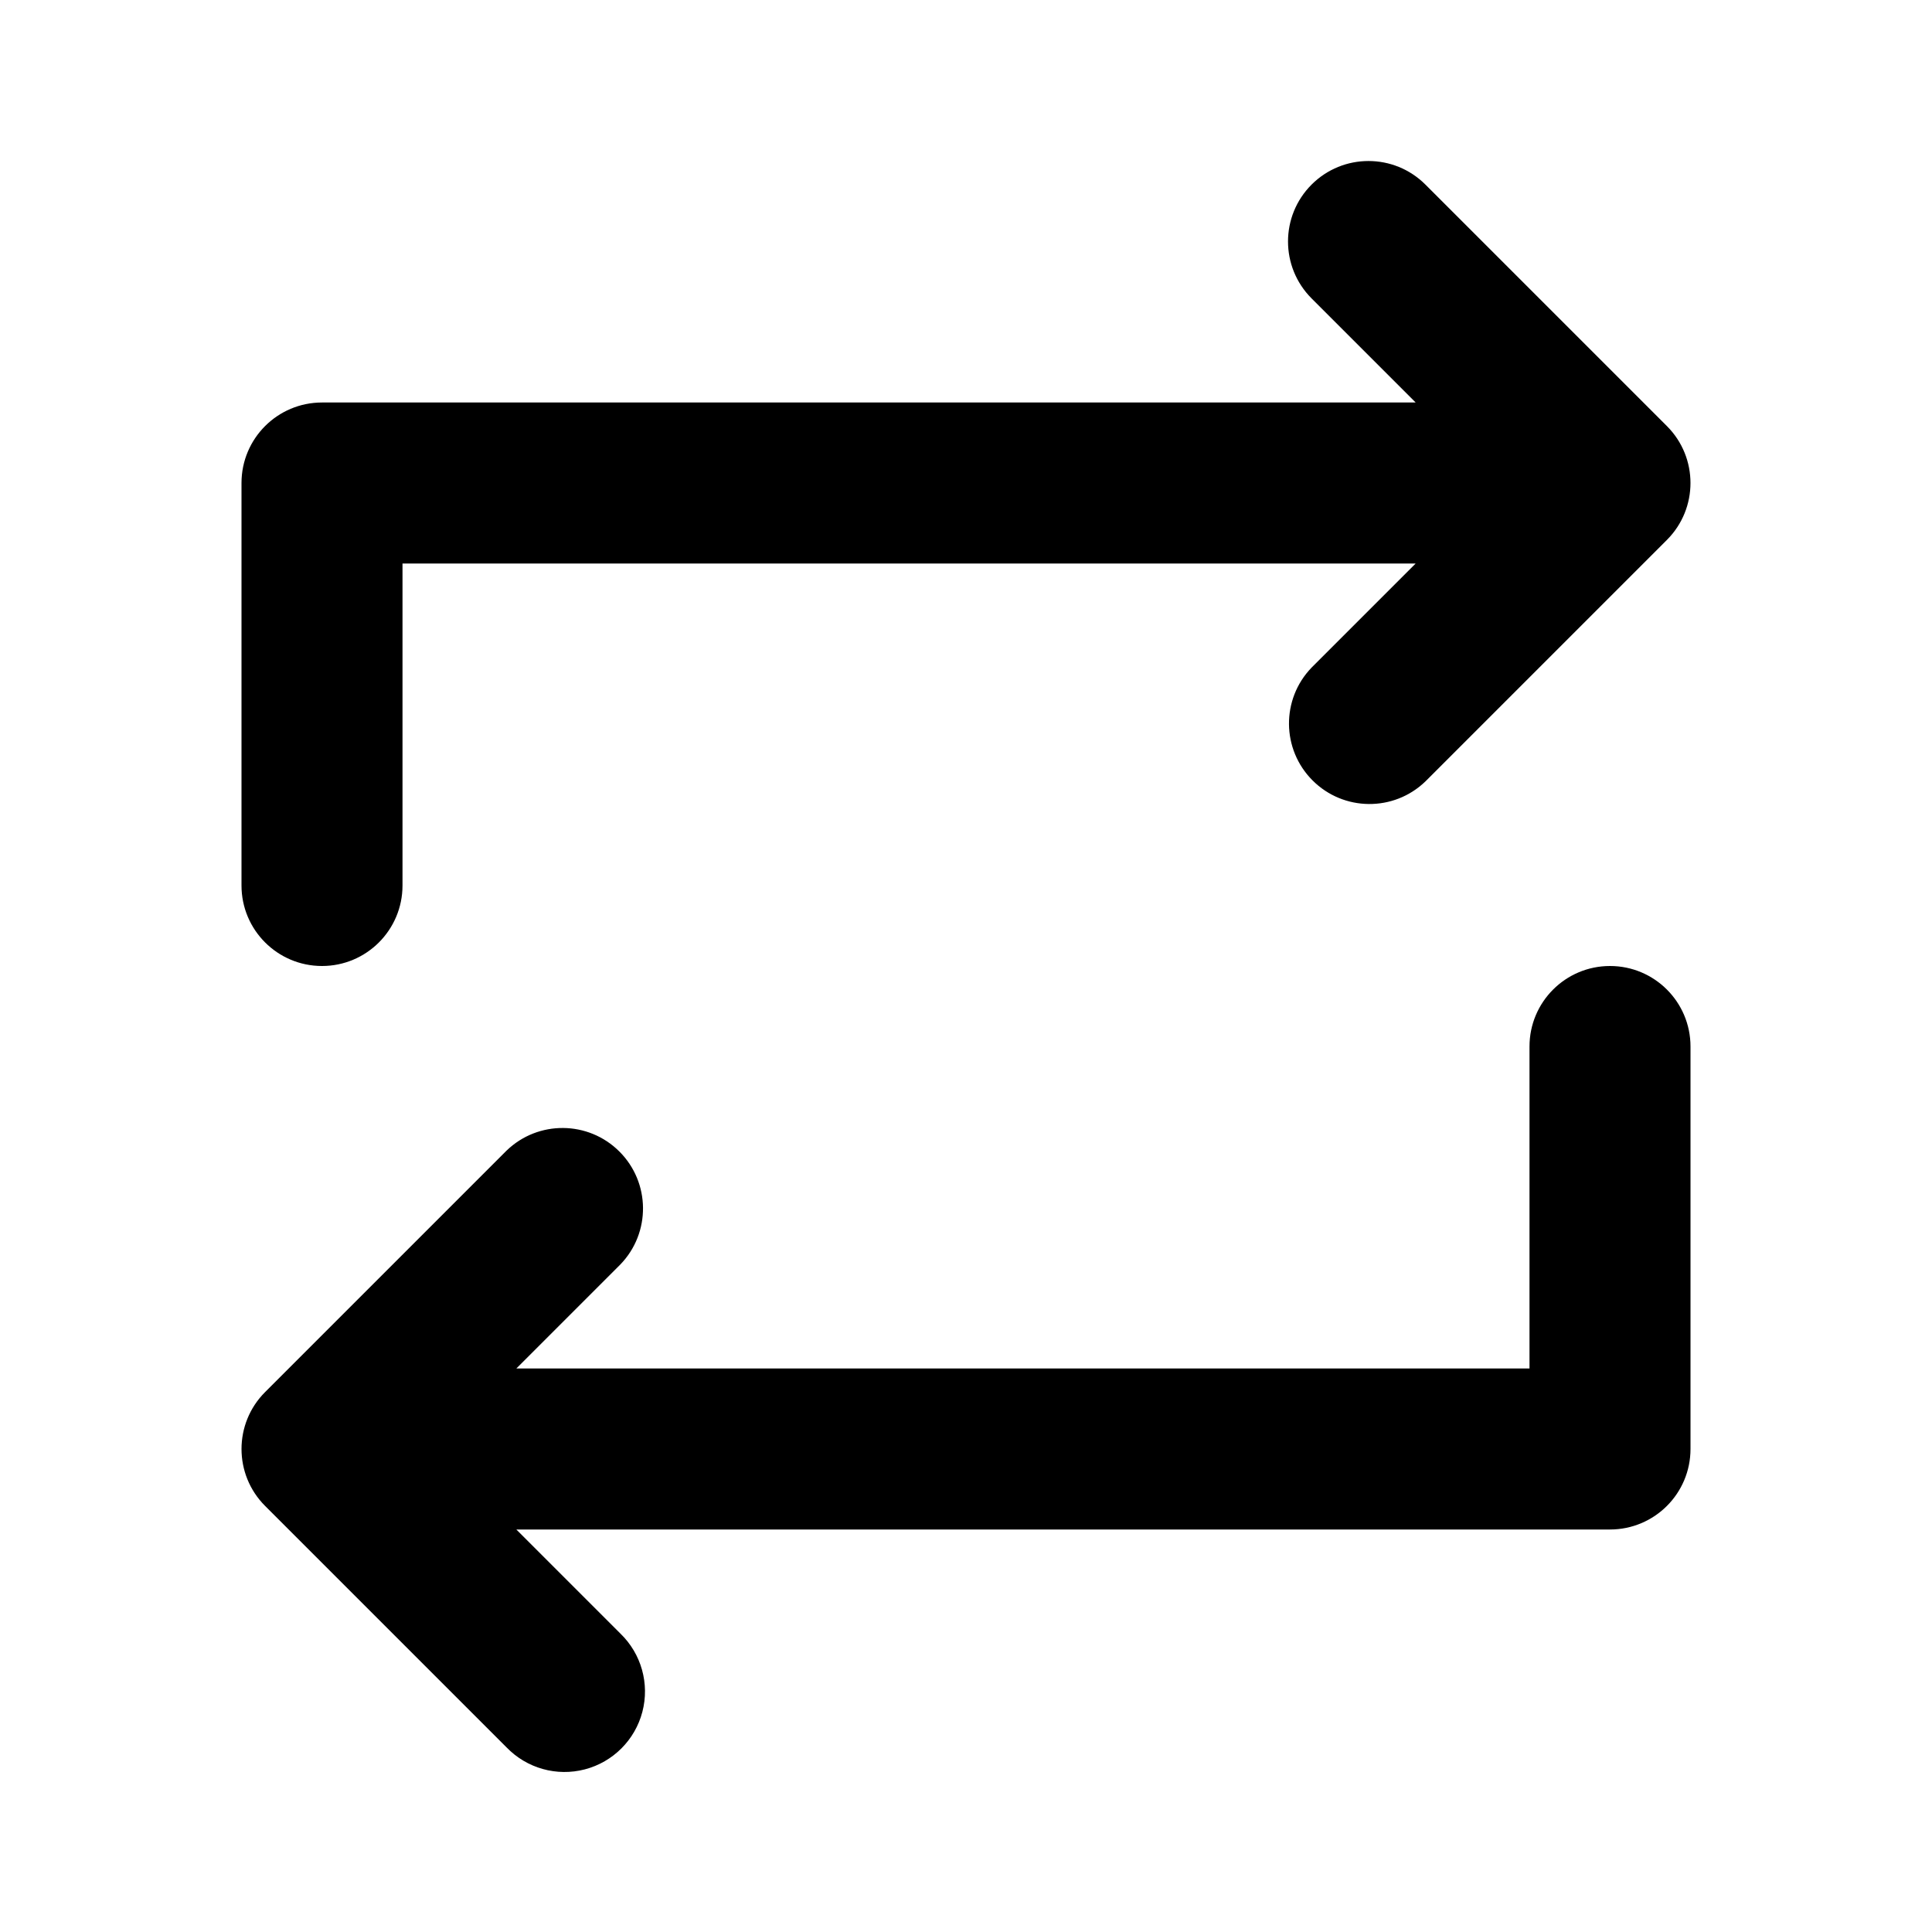
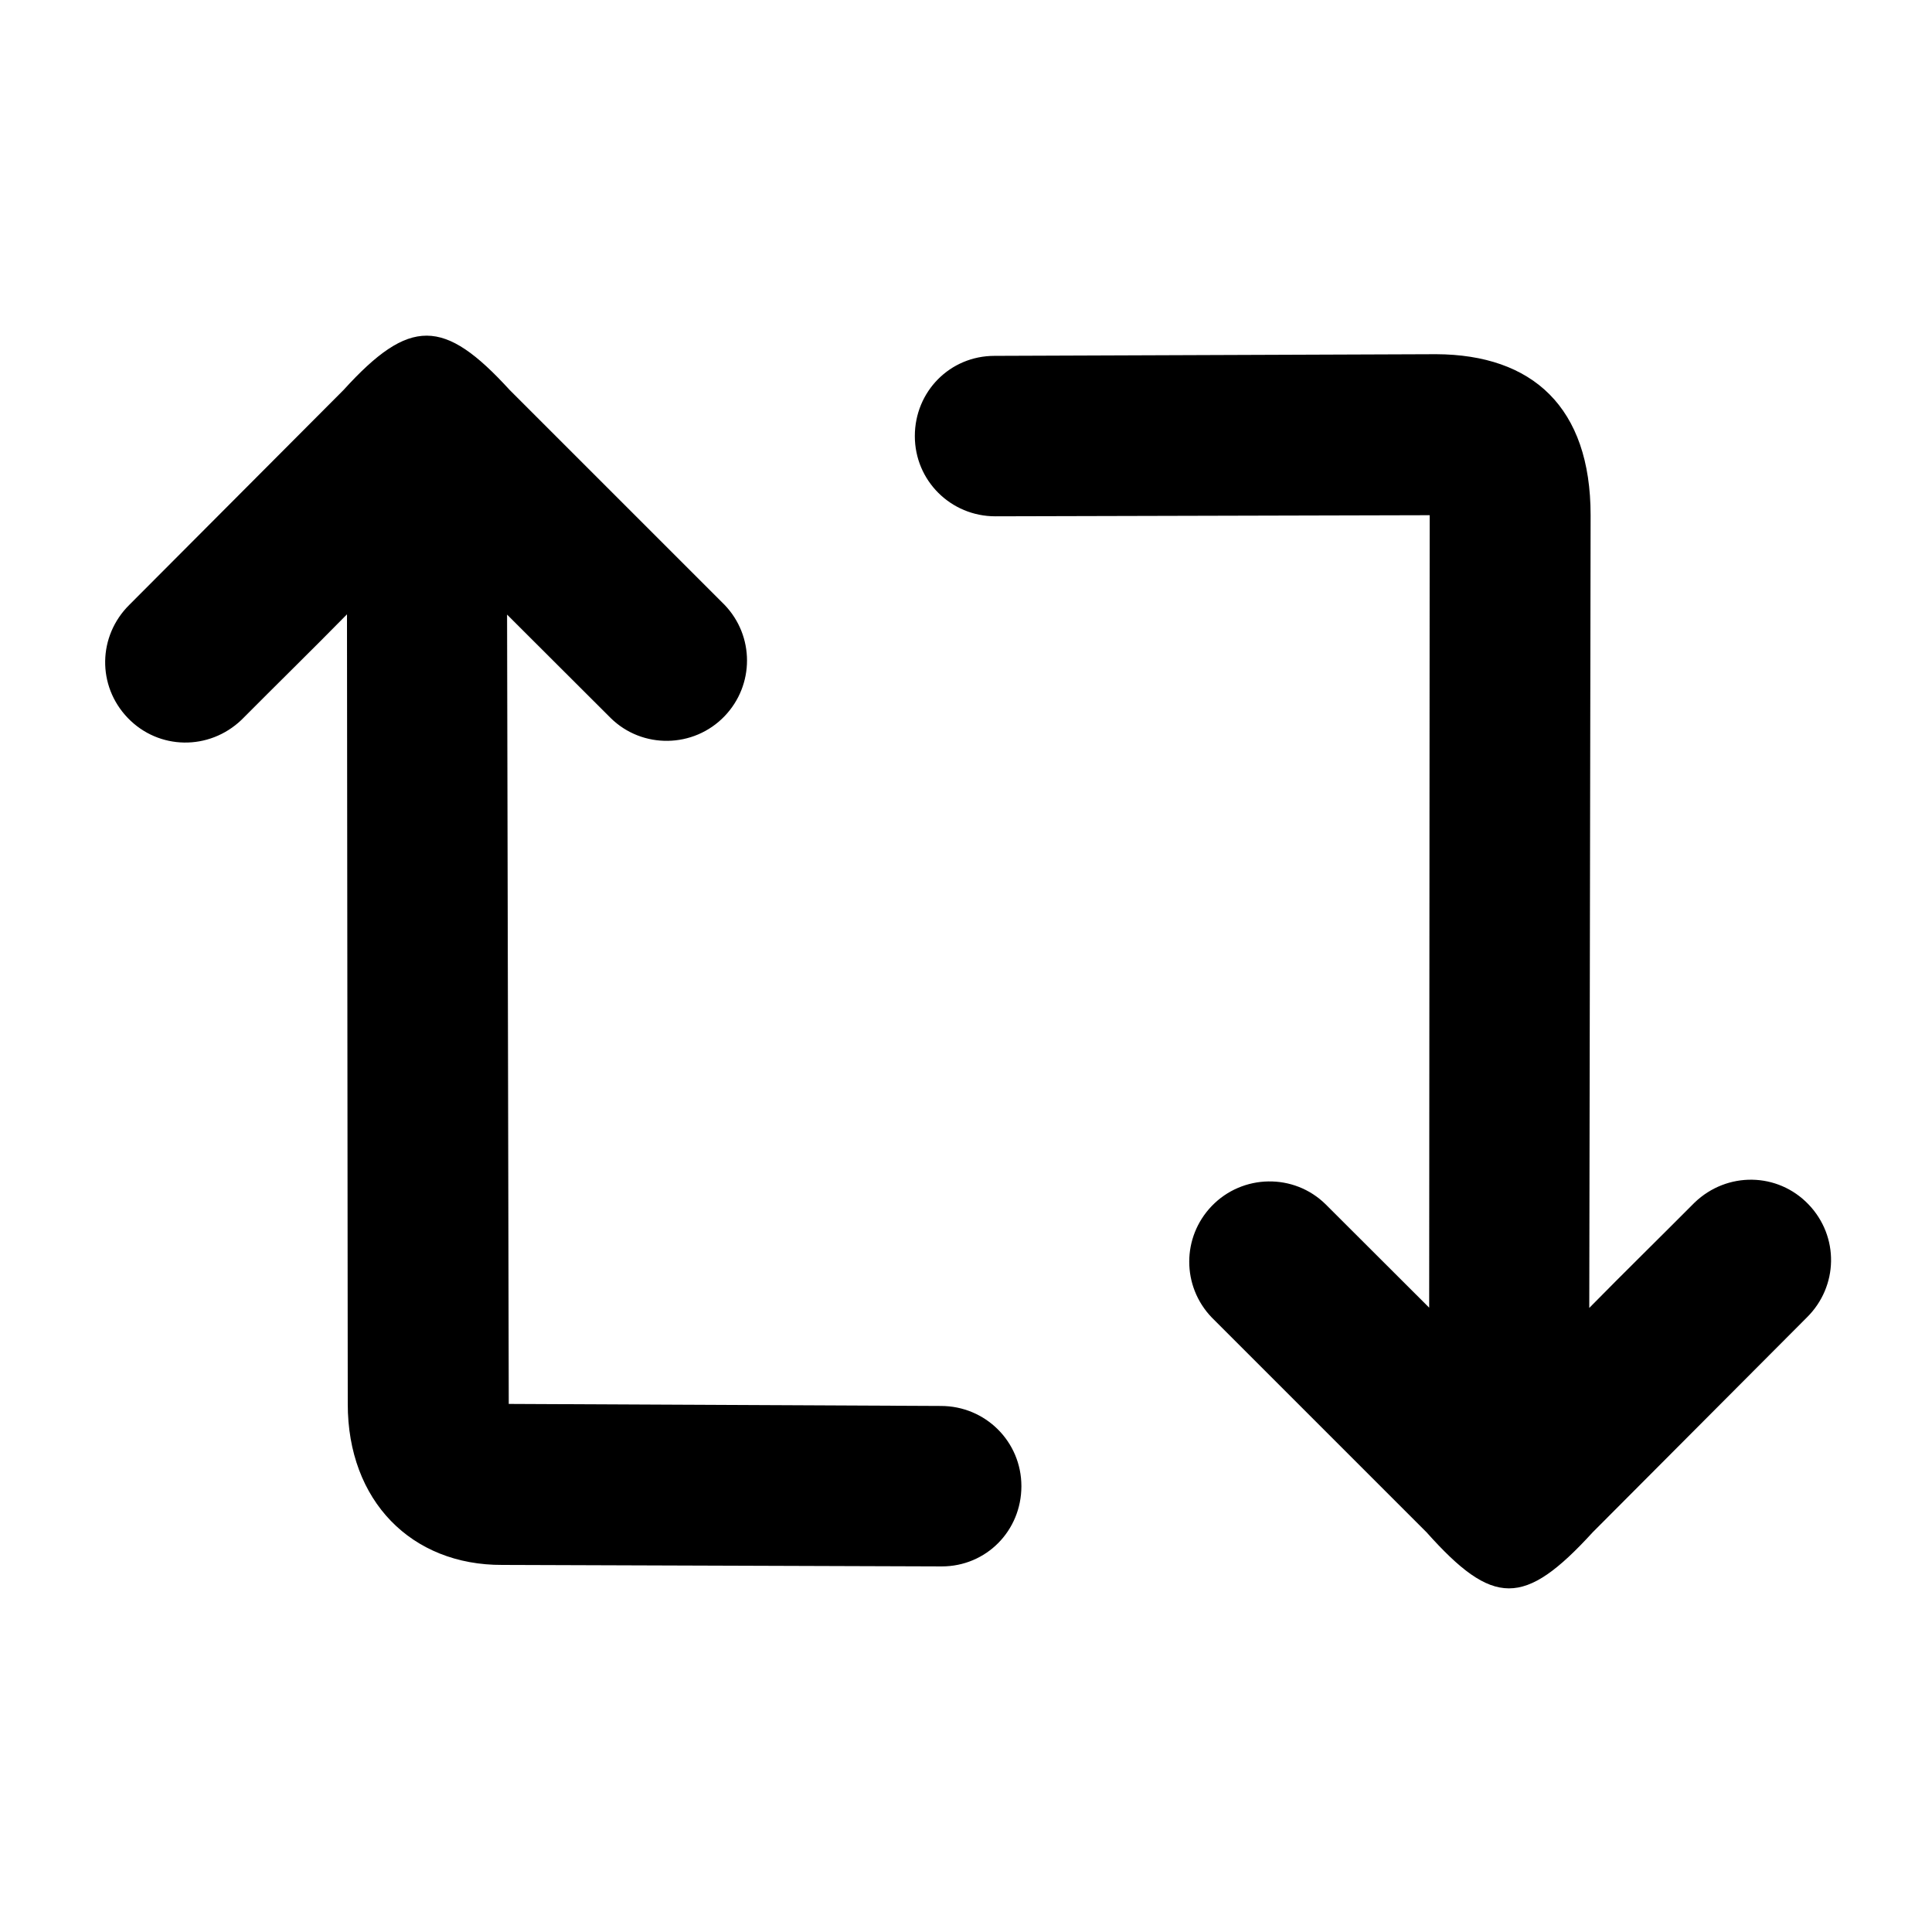
- <svg xmlns="http://www.w3.org/2000/svg" fill="none" viewBox="0 0 24 24">
-   <path fill="#000" fill-rule="evenodd" d="M16.293 2.293a1 1 0 0 1 1.414 0l3 3a1 1 0 0 1 0 1.414l-3 3a1 1 0 0 1-1.414-1.414L17.586 7H5v4a1 1 0 1 1-2 0V6a1 1 0 0 1 1-1h13.586l-1.293-1.293a1 1 0 0 1 0-1.414ZM21 13v5a1 1 0 0 1-1 1H6.414l1.293 1.293a1 1 0 1 1-1.414 1.414l-3-3a1 1 0 0 1 0-1.414l3-3a1 1 0 0 1 1.414 1.414L6.414 17H19v-4a1 1 0 1 1 2 0Z" clip-rule="evenodd" />
+ <svg xmlns="http://www.w3.org/2000/svg" width="300" height="300" viewBox="0 0 300 300">
+   <path id="path2" fill="#000000" stroke="none" d="M 78 243 C 63.887 243.068 53.985 233.046 54 218 L 53.879 95.394 C 48.486 100.88 42.955 106.292 37.52 111.758 C 32.467 116.601 24.621 116.46 19.836 111.477 C 15.051 106.494 15.185 98.742 20.105 93.898 L 53.352 60.551 C 63.624 49.253 68.931 49.37 79.141 60.555 L 112.508 93.918 C 117.16 98.763 117.158 106.372 112.504 111.215 C 107.717 116.197 99.738 116.333 94.82 111.488 L 78.738 95.434 L 79 218 L 146.105 218.317 C 153.019 218.318 158.603 223.854 158.602 230.774 C 158.6 237.694 153.148 243.232 146.234 243.231 L 78 243 Z M 188.152 204.57 C 183.501 199.725 183.502 192.117 188.156 187.273 C 192.943 182.292 200.922 182.155 205.84 187 L 221.922 203.055 L 222 80 C 222.004 80.01 154.551 80.172 154.551 80.172 C 147.638 80.171 142.054 74.635 142.055 67.715 C 142.056 60.795 147.509 55.257 154.422 55.258 L 223 55 C 237.96 55.067 246.986 63.22 246.989 79.989 L 246.781 203.094 C 252.174 197.608 257.705 192.196 263.141 186.731 C 268.194 181.887 276.035 182.028 280.82 187.012 C 285.606 191.995 285.471 199.747 280.551 204.59 L 247.309 237.938 C 236.678 249.564 231.854 249.52 221.516 237.934 L 188.152 204.57 Z" />
</svg>
